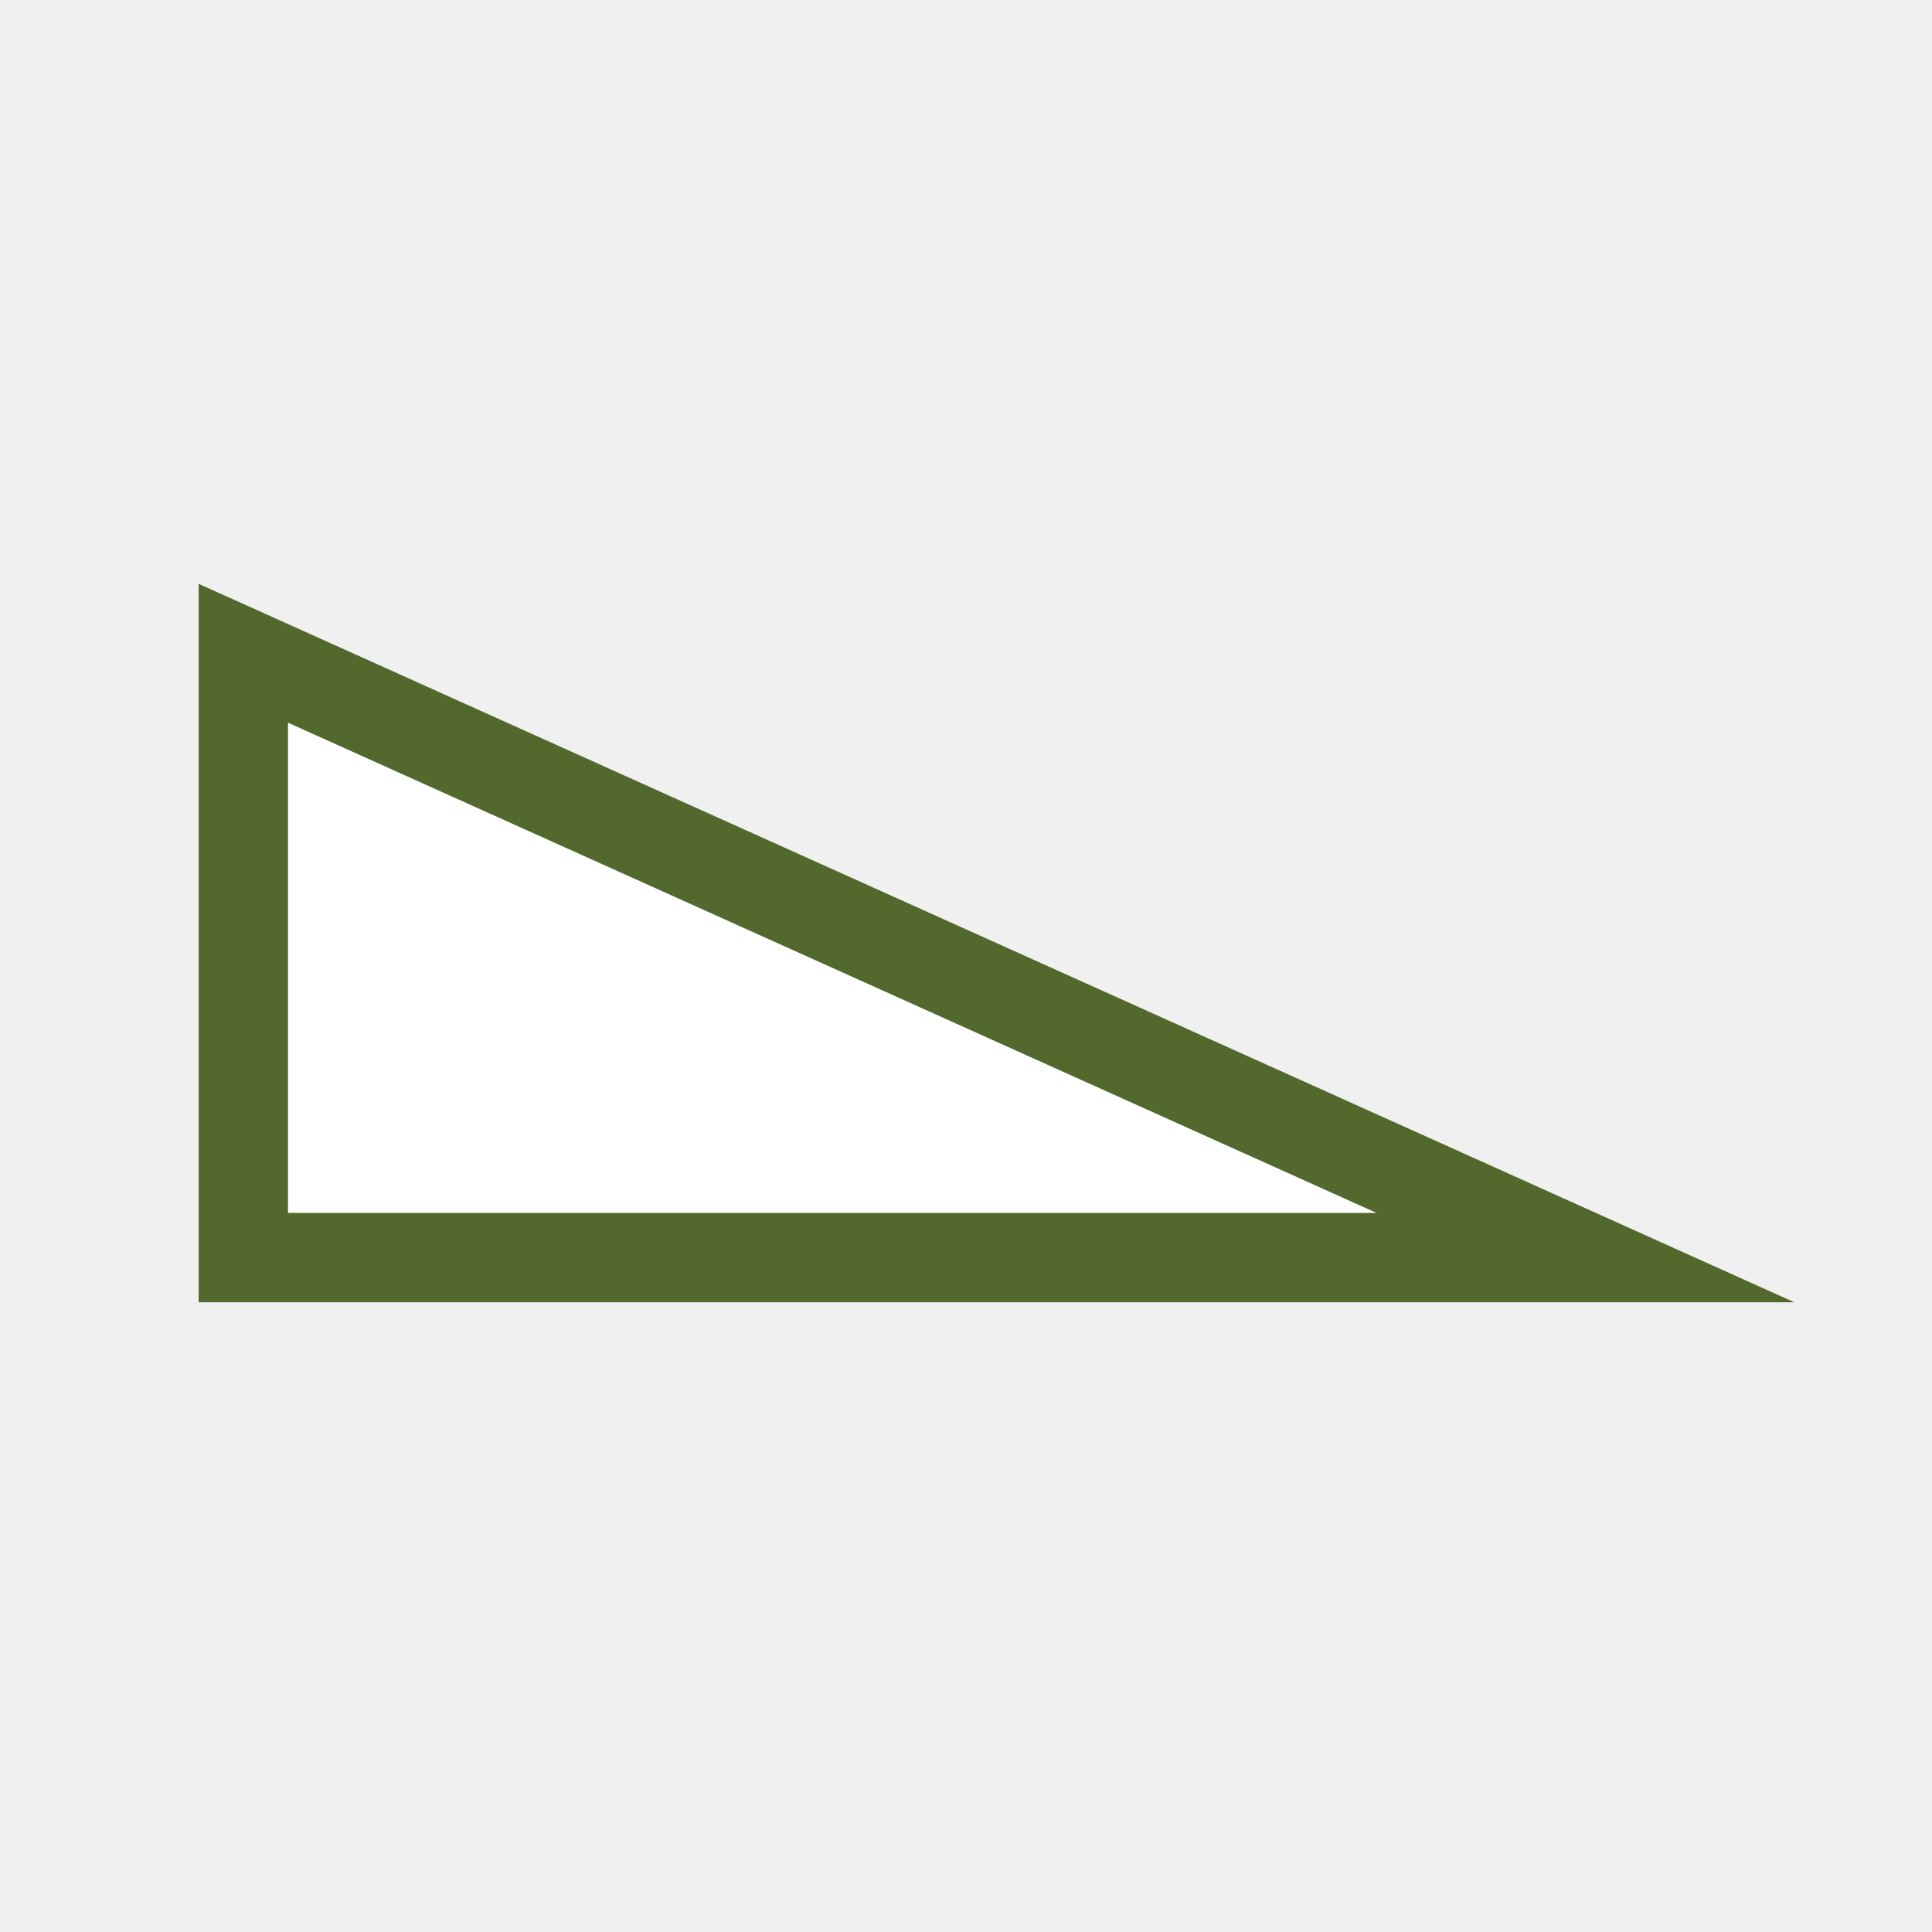
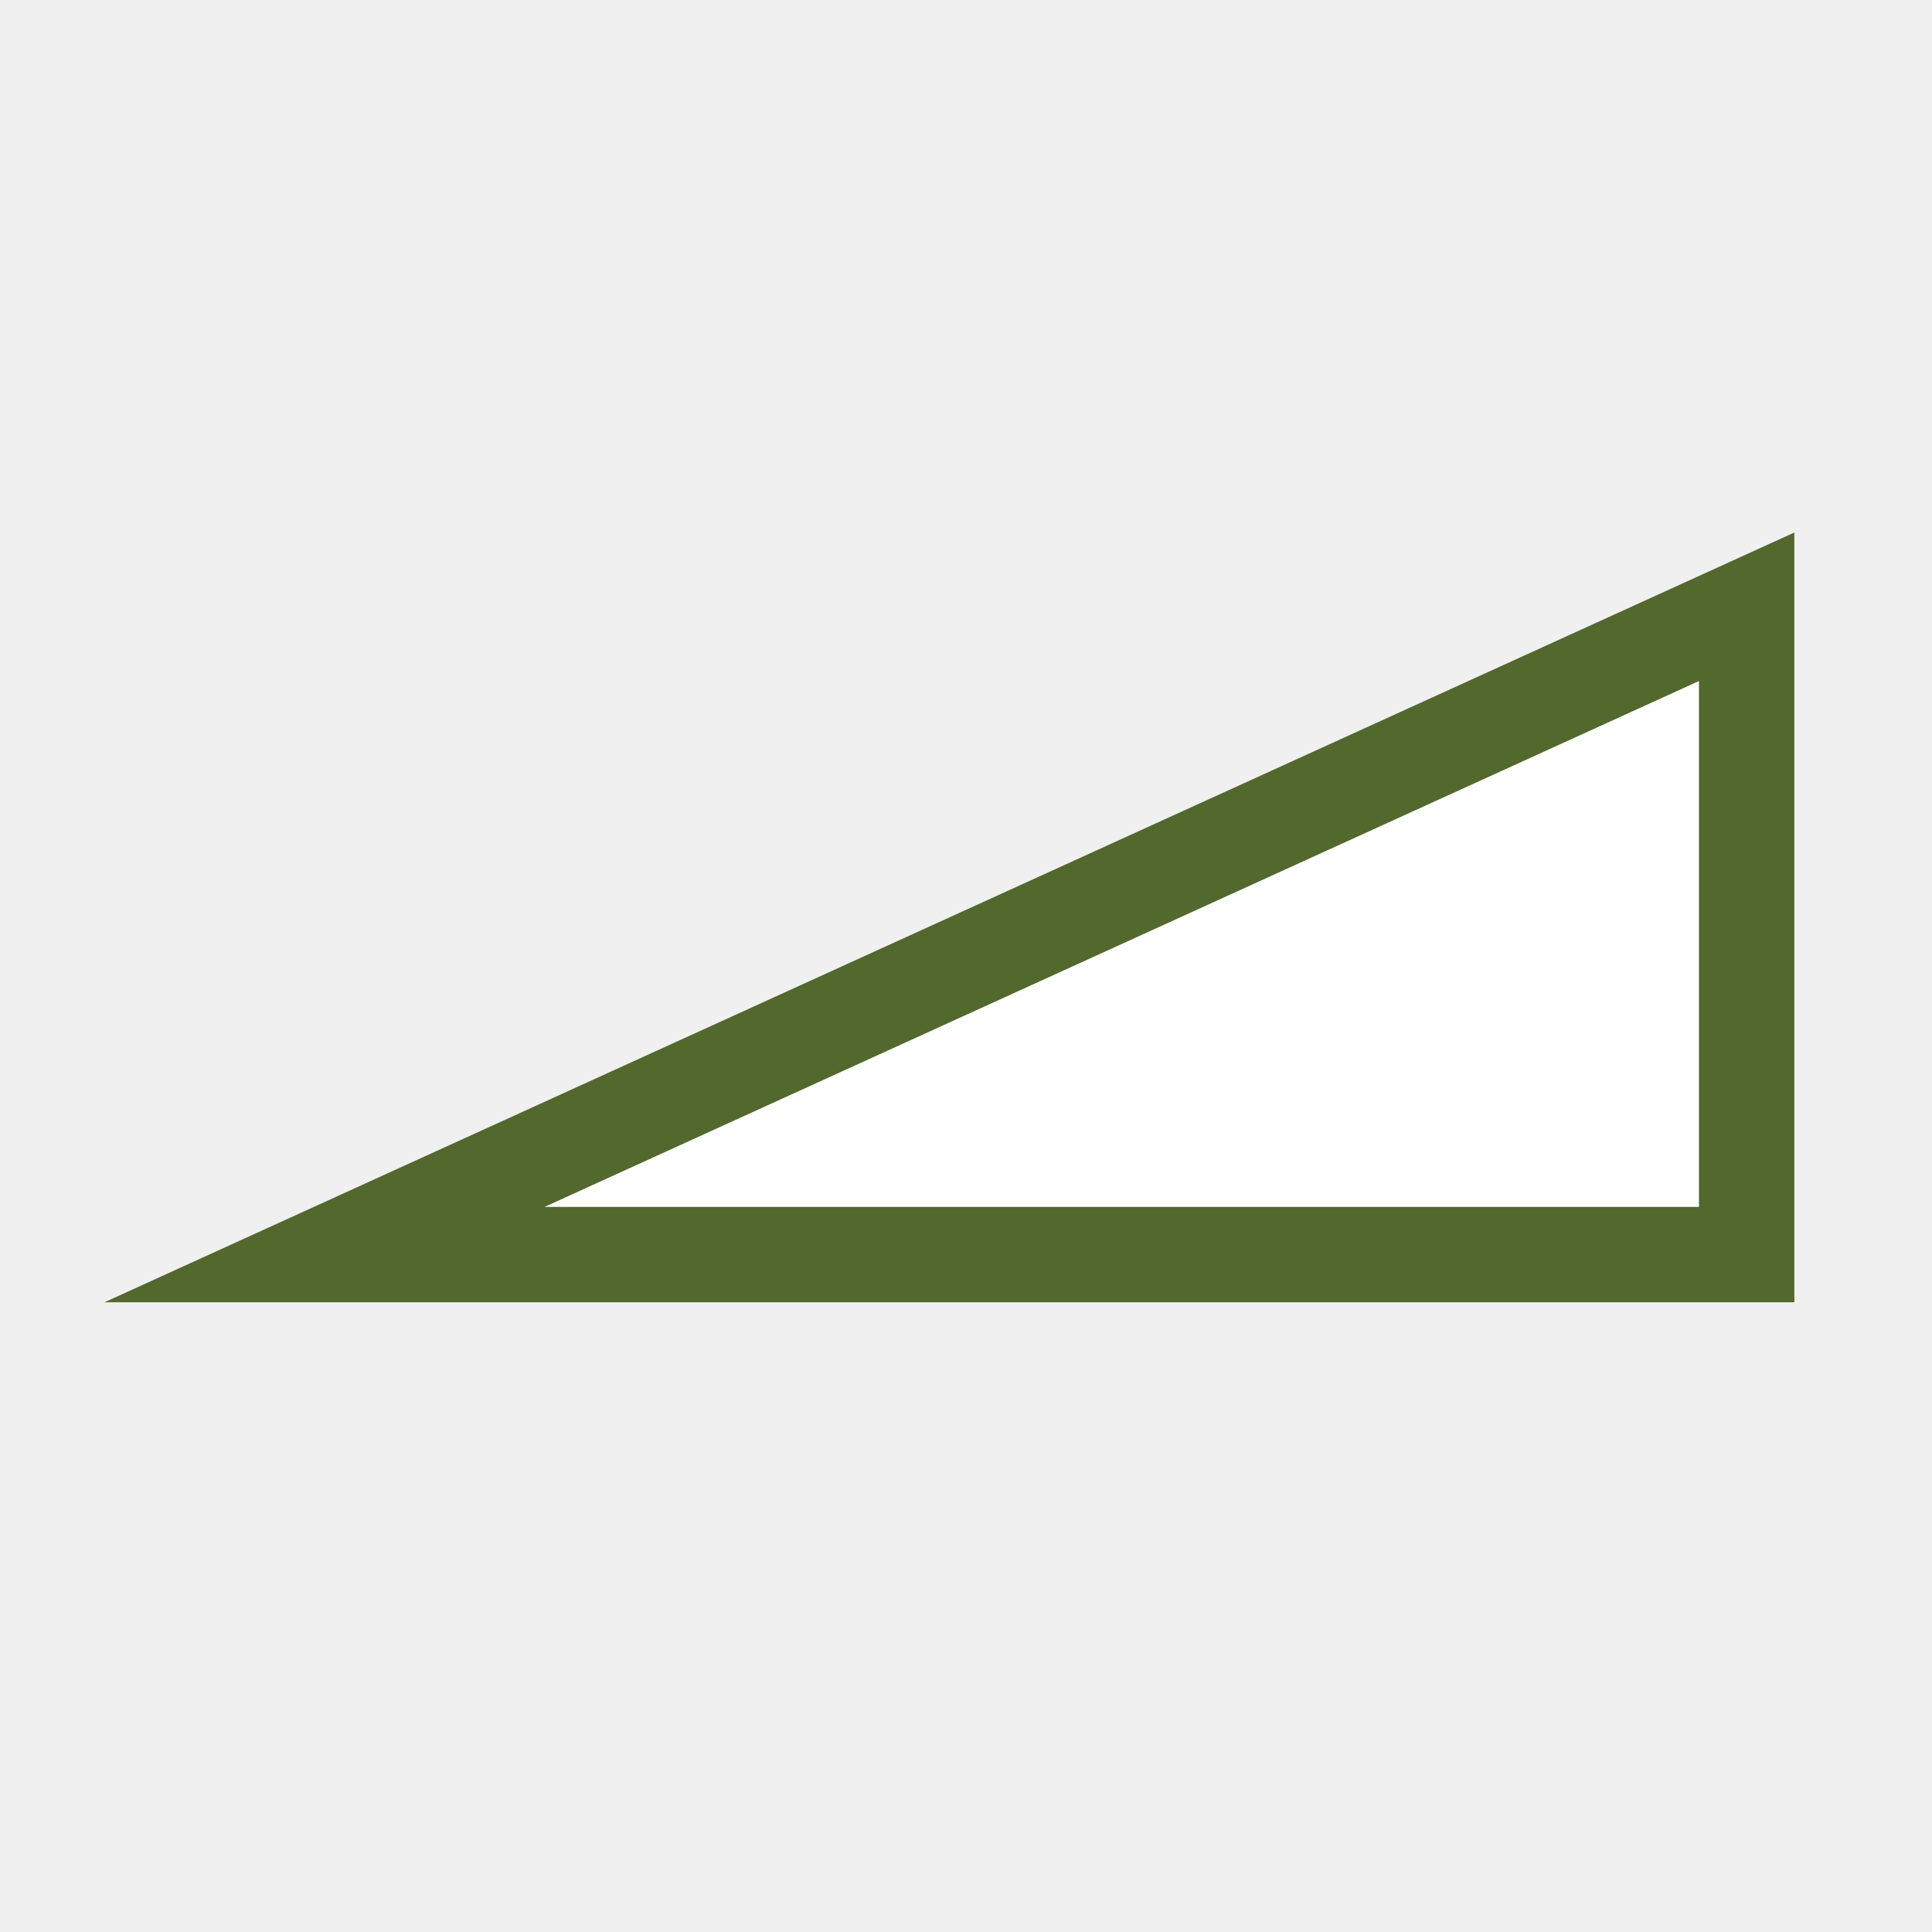
<svg xmlns="http://www.w3.org/2000/svg" id="a" data-name="Layer 1" viewBox="0 0 32 32">
  <defs>
    <style>
      .b {
        fill: #52682d;
      }

      .c {
        fill: #fff;
      }
    </style>
  </defs>
-   <polygon class="c" points="4.03 20.83 4.03 10.82 26.26 20.83 4.03 20.83" />
-   <path class="b" d="M4.77,11.97l18.03,8.12H4.77v-8.12M3.29,9.67v11.9h26.43L3.29,9.67h0Z" />
+   <polygon class="c" points="5.37 20.78 28.93 10.05 28.93 20.78 5.37 20.78" />
+   <path class="b" d="M28.14,11.28v8.71H9.02l19.12-8.71M29.72,8.82L1.73,21.57h27.99v-12.76h0Z" />
</svg>
